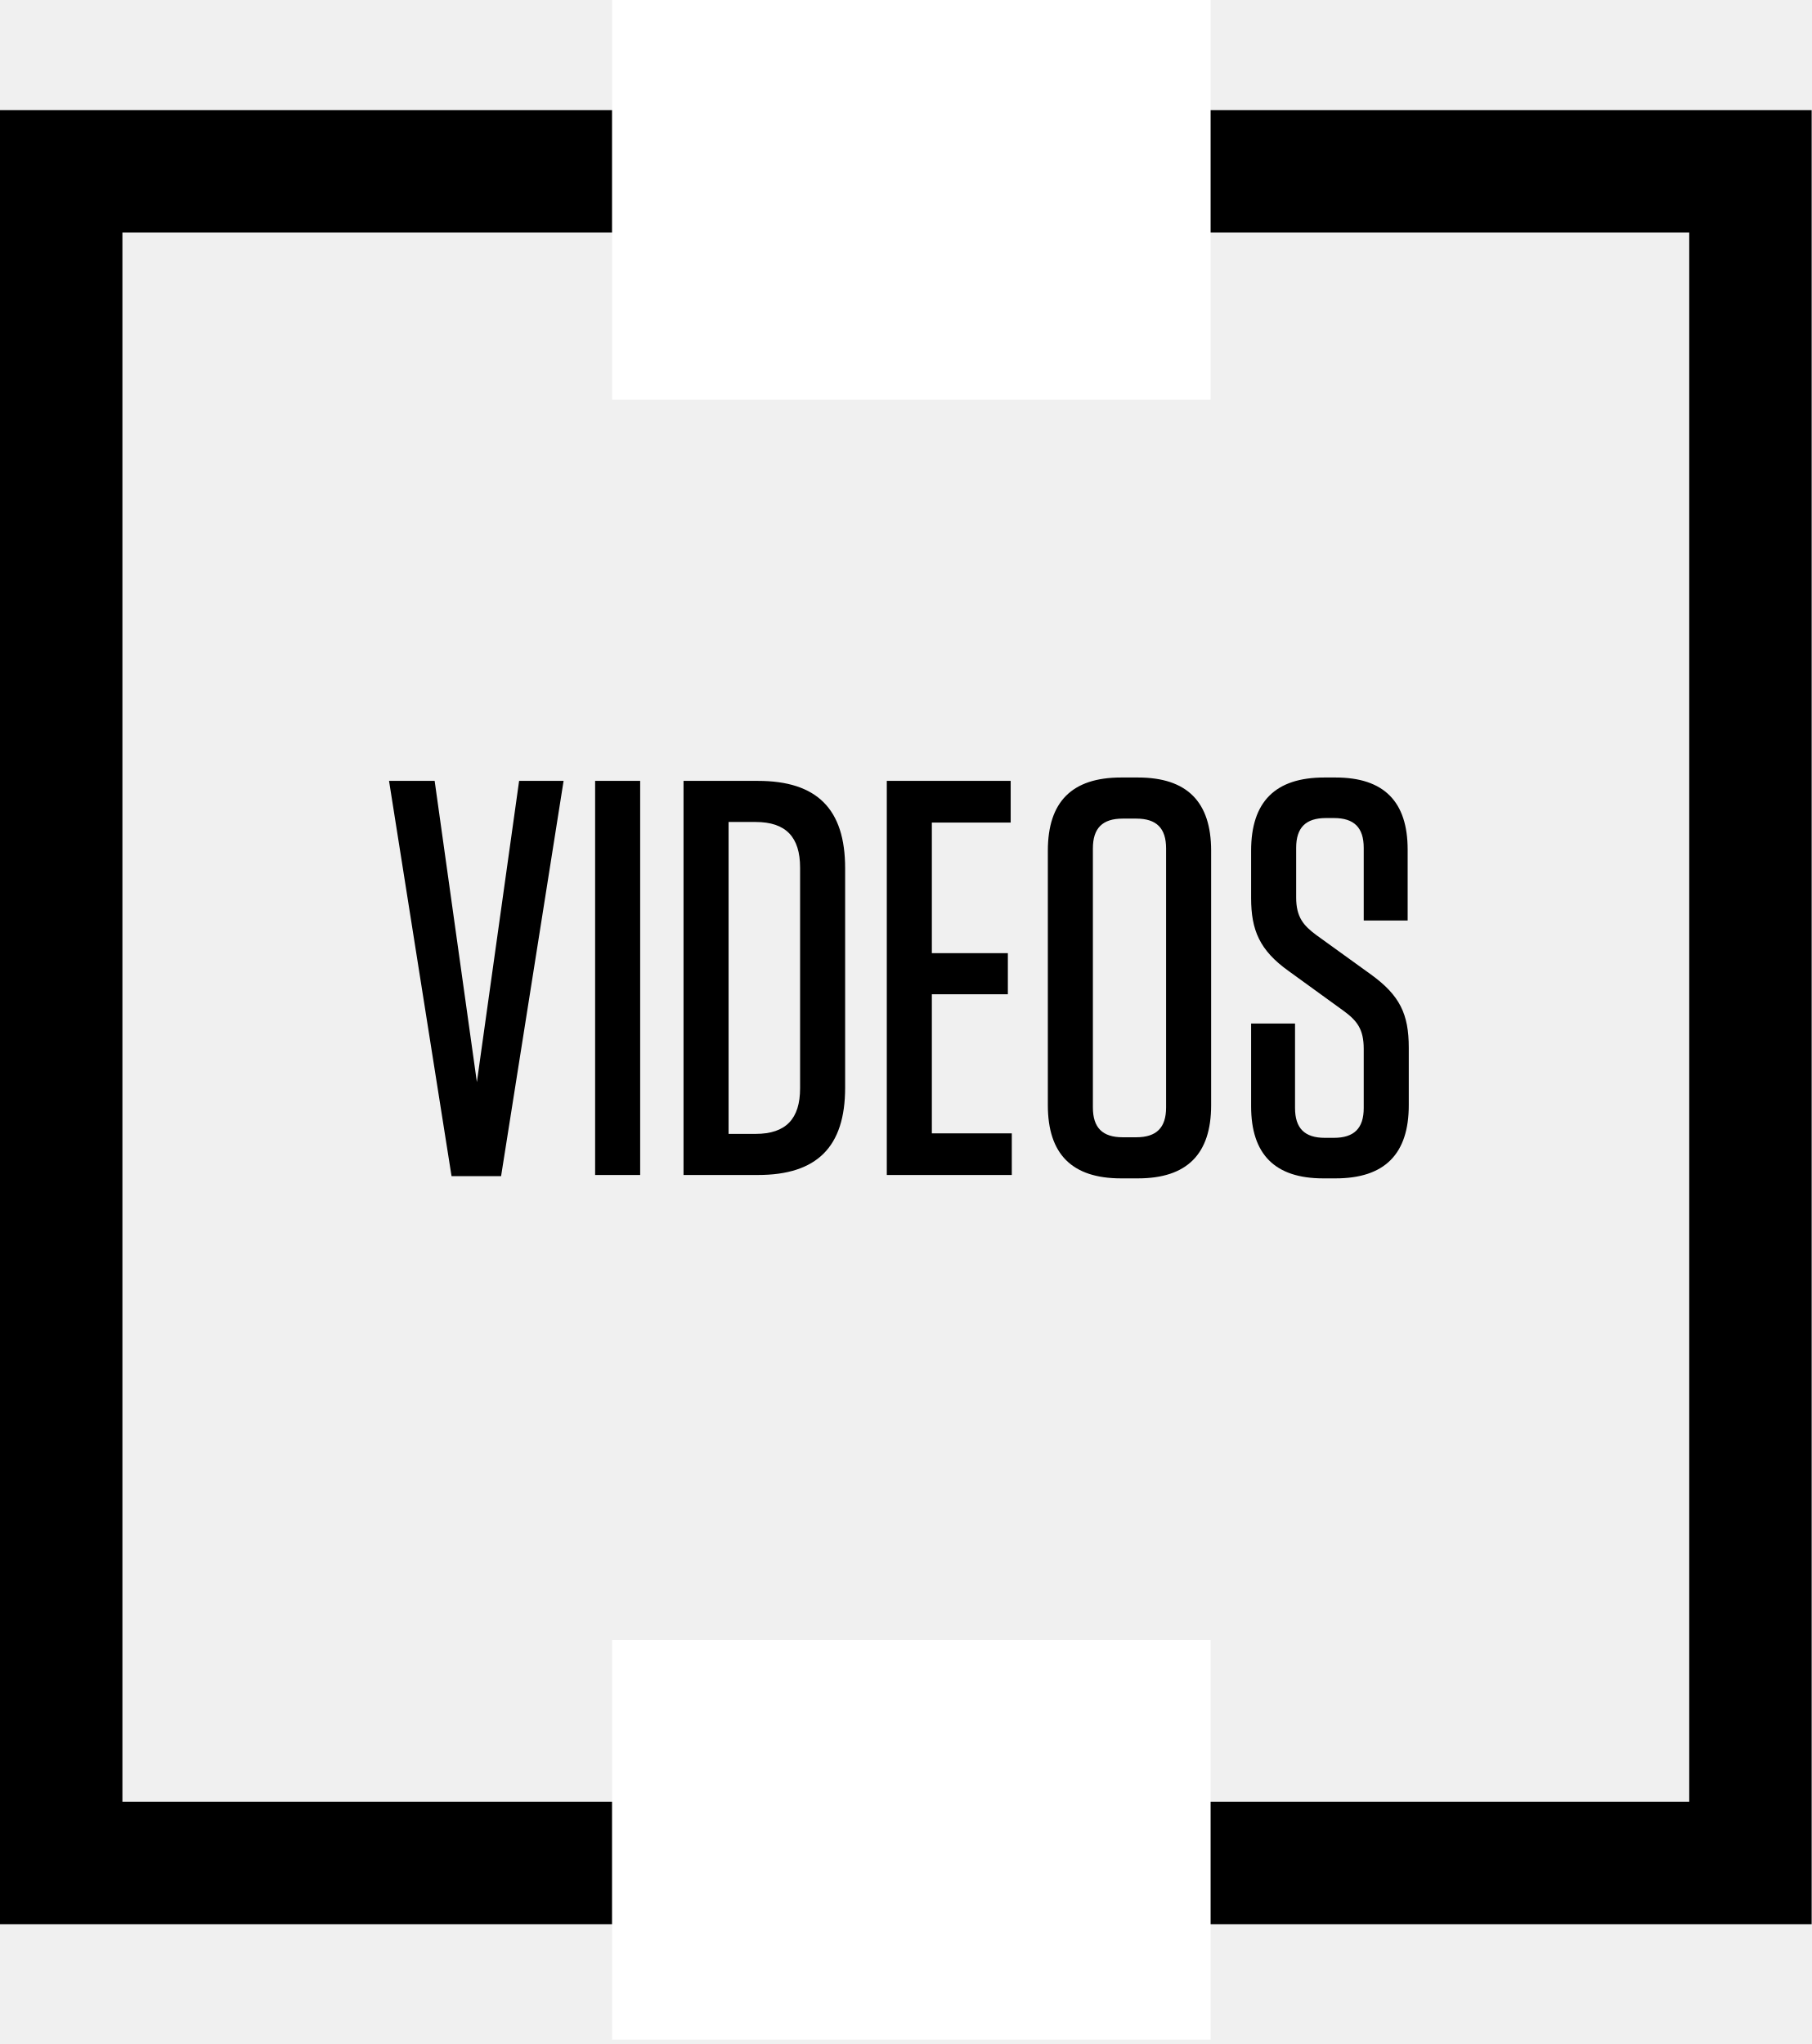
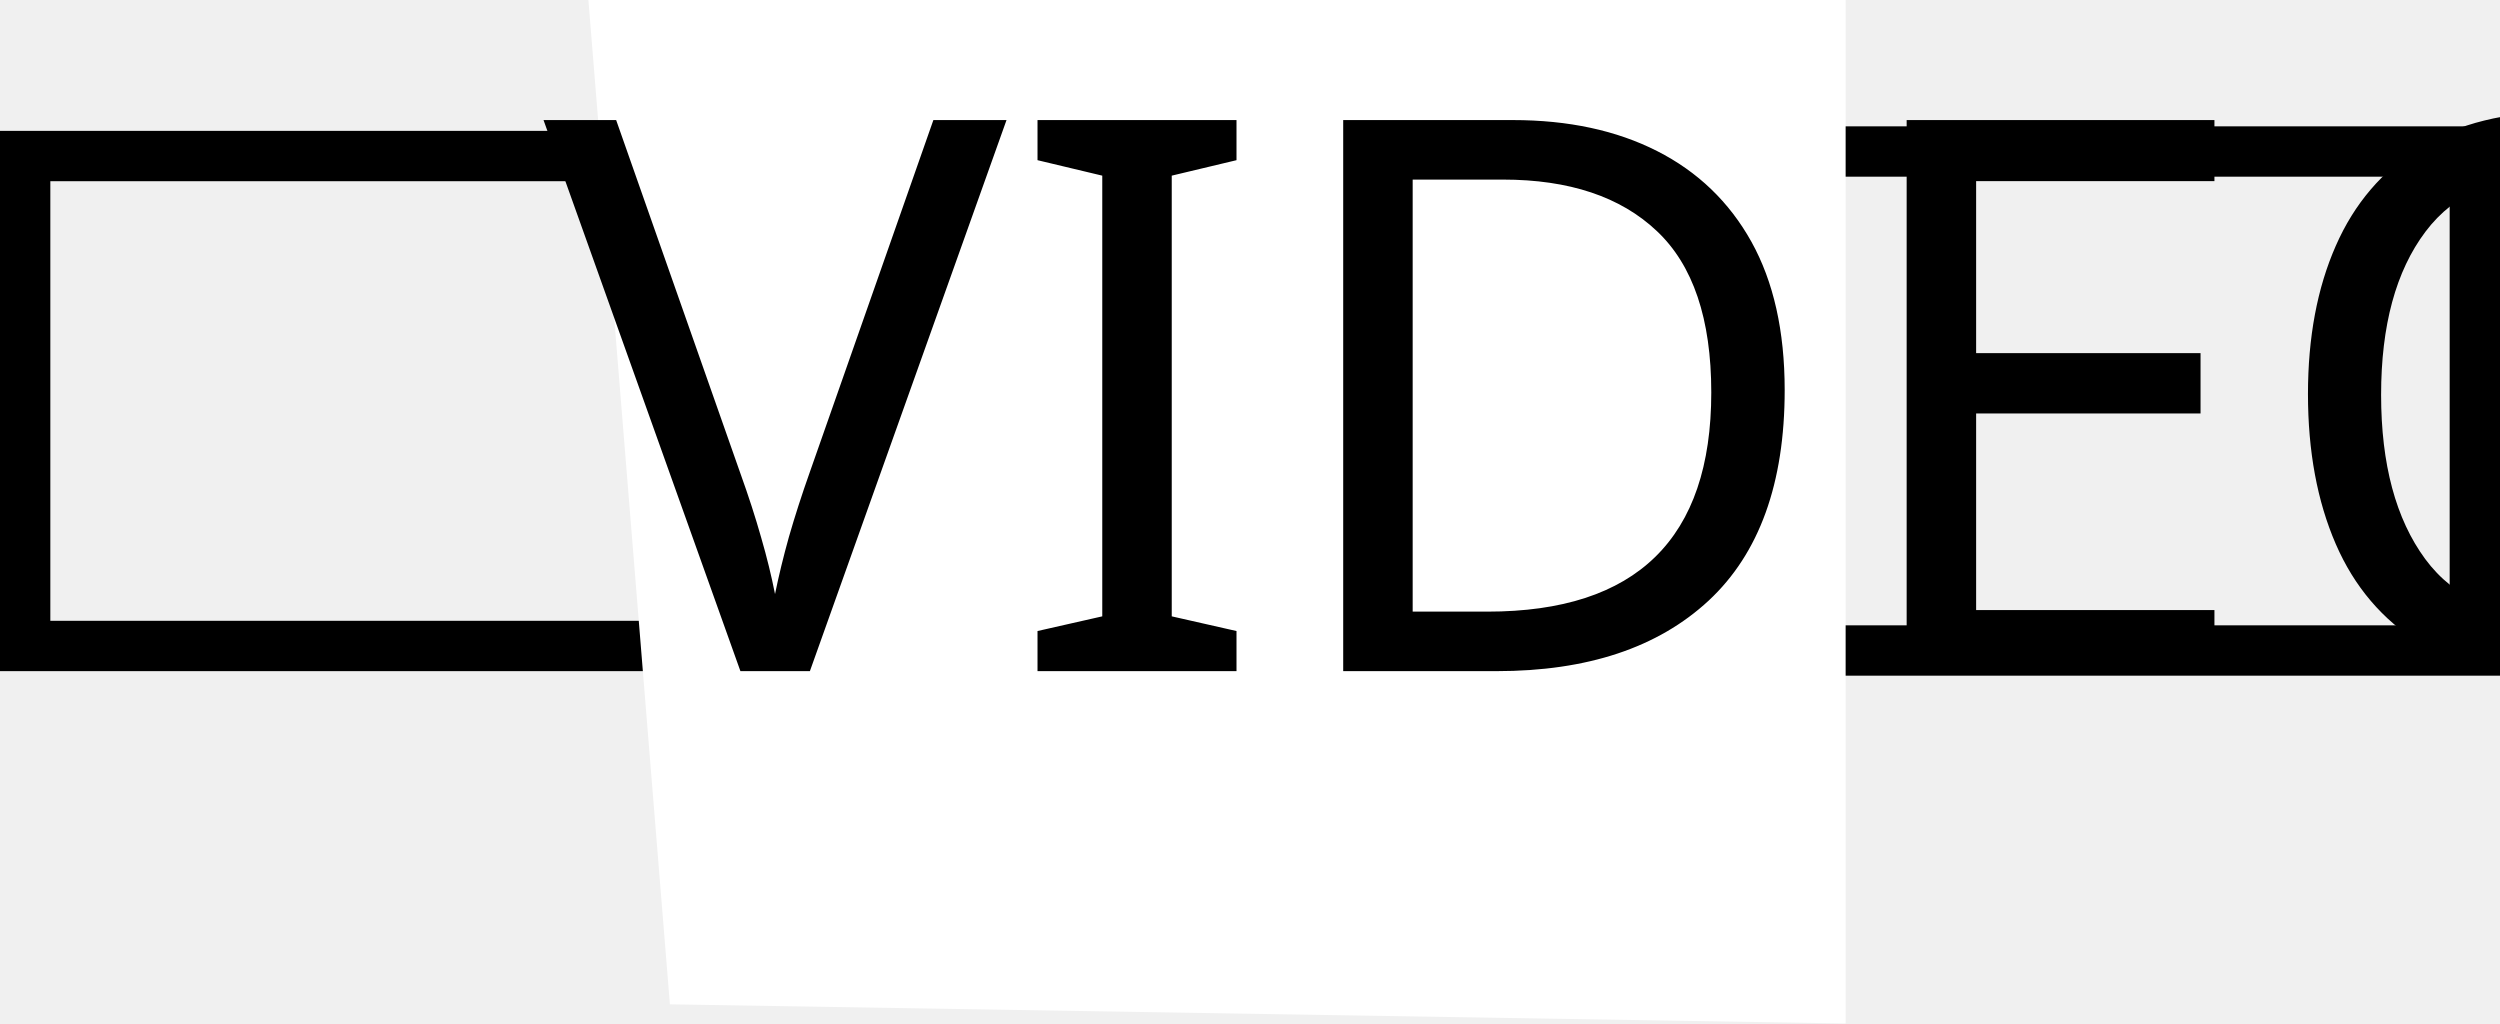
- <svg xmlns="http://www.w3.org/2000/svg" xmlns:xlink="http://www.w3.org/1999/xlink" width="148px" height="167px" viewBox="0 0 148 167" version="1.1">
-   <defs>
-     <rect id="path-1" x="0" y="9" width="148" height="148.21" />
-     <mask id="mask-2" maskContentUnits="userSpaceOnUse" maskUnits="objectBoundingBox" x="0" y="0" width="148" height="148.21" fill="white">
-       <use xlink:href="#path-1" />
-     </mask>
-   </defs>
-   <g id="CitB-Web-Pages" stroke="none" stroke-width="1" fill="none" fill-rule="evenodd">
-     <g id="Desktop-HD" transform="translate(-756, -1120)">
-       <g id="Group" transform="translate(156, 1120)">
-         <g id="Videos" transform="translate(600, 0)">
-           <g id="Square">
-             <g id="Group-2">
-               <use id="Rectangle-1" stroke="#000000" mask="url(#mask-2)" stroke-width="20" xlink:href="#path-1" />
-               <rect id="Rectangle-2" fill="#FFFFFF" x="50" y="0" width="48.899" height="32.645" />
-               <rect id="Rectangle-2-Copy" fill="#FFFFFF" x="50" y="134" width="48.899" height="32.645" />
-             </g>
-           </g>
-           <path d="M38.958,88.41 L35.508,63.8 L31.782,63.8 L36.888,96.092 L40.936,96.092 L46.042,63.8 L42.408,63.8 L38.958,88.41 Z M52.298,63.8 L48.618,63.8 L48.618,96 L52.298,96 L52.298,63.8 Z M55.84,96 L61.912,96 C66.742,96 69.042,93.7 69.042,88.87 L69.042,70.93 C69.042,66.1 66.742,63.8 61.912,63.8 L55.84,63.8 L55.84,96 Z M59.52,67.158 L61.728,67.158 C64.212,67.158 65.362,68.4 65.362,70.884 L65.362,88.916 C65.362,91.4 64.212,92.642 61.728,92.642 L59.52,92.642 L59.52,67.158 Z M72.446,63.8 L72.446,96 L82.658,96 L82.658,92.596 L76.126,92.596 L76.126,81.234 L82.336,81.234 L82.336,77.876 L76.126,77.876 L76.126,67.204 L82.566,67.204 L82.566,63.8 L72.446,63.8 Z M98.942,90.296 L98.942,69.504 C98.942,65.502 96.964,63.524 92.962,63.524 L91.582,63.524 C87.58,63.524 85.602,65.502 85.602,69.504 L85.602,90.296 C85.602,94.298 87.58,96.276 91.582,96.276 L92.962,96.276 C96.964,96.276 98.942,94.298 98.942,90.296 L98.942,90.296 Z M95.262,69.32 L95.262,90.48 C95.262,92.136 94.48,92.918 92.824,92.918 L91.72,92.918 C90.064,92.918 89.282,92.136 89.282,90.48 L89.282,69.32 C89.282,67.664 90.064,66.882 91.72,66.882 L92.824,66.882 C94.48,66.882 95.262,67.664 95.262,69.32 L95.262,69.32 Z M112.006,79.624 L107.544,76.404 C106.486,75.622 105.888,74.932 105.888,73.322 L105.888,69.274 C105.888,67.618 106.67,66.836 108.326,66.836 L108.97,66.836 C110.626,66.836 111.408,67.618 111.408,69.274 L111.408,75.208 L114.996,75.208 L114.996,69.412 C114.996,65.502 113.064,63.524 109.108,63.524 L108.188,63.524 C104.186,63.524 102.208,65.502 102.208,69.504 L102.208,73.368 C102.208,75.99 102.898,77.646 105.29,79.348 L109.798,82.614 C110.856,83.396 111.408,84.086 111.408,85.696 L111.408,90.526 C111.408,92.182 110.626,92.964 108.97,92.964 L108.234,92.964 C106.578,92.964 105.796,92.182 105.796,90.526 L105.796,83.626 L102.208,83.626 L102.208,90.388 C102.208,94.298 104.14,96.276 108.096,96.276 L109.108,96.276 C113.11,96.276 115.088,94.298 115.088,90.296 L115.088,85.604 C115.088,82.844 114.352,81.326 112.006,79.624 L112.006,79.624 Z" id="VIDEOS" fill="#000000" />
-         </g>
-       </g>
+ <svg xmlns="http://www.w3.org/2000/svg" width="149px" height="61px" viewBox="0 0 149 61" version="1.1">
+   <defs />
+   <g id="Menu" stroke="none" stroke-width="1" fill="none" fill-rule="evenodd">
+     <g id="Videos">
+       <rect id="Rectangle" stroke="#000000" stroke-width="3" x="1.5" y="9.3" width="55" height="29.2" />
+       <rect id="Rectangle" stroke="#000000" stroke-width="3" x="63.5" y="9.03" width="84" height="29.74" />
+       <polygon id="Rectangle-2" fill="#FFFFFF" points="35.068 0 110 0 110 61 39.926 59.858" />
+       <text id="VIDEOS" font-family="Tungsten-Medium, Tungsten" font-size="46" font-weight="400" fill="#000000">
+         <tspan x="32.394" y="40">VIDEOS</tspan>
+       </text>
    </g>
  </g>
</svg>
